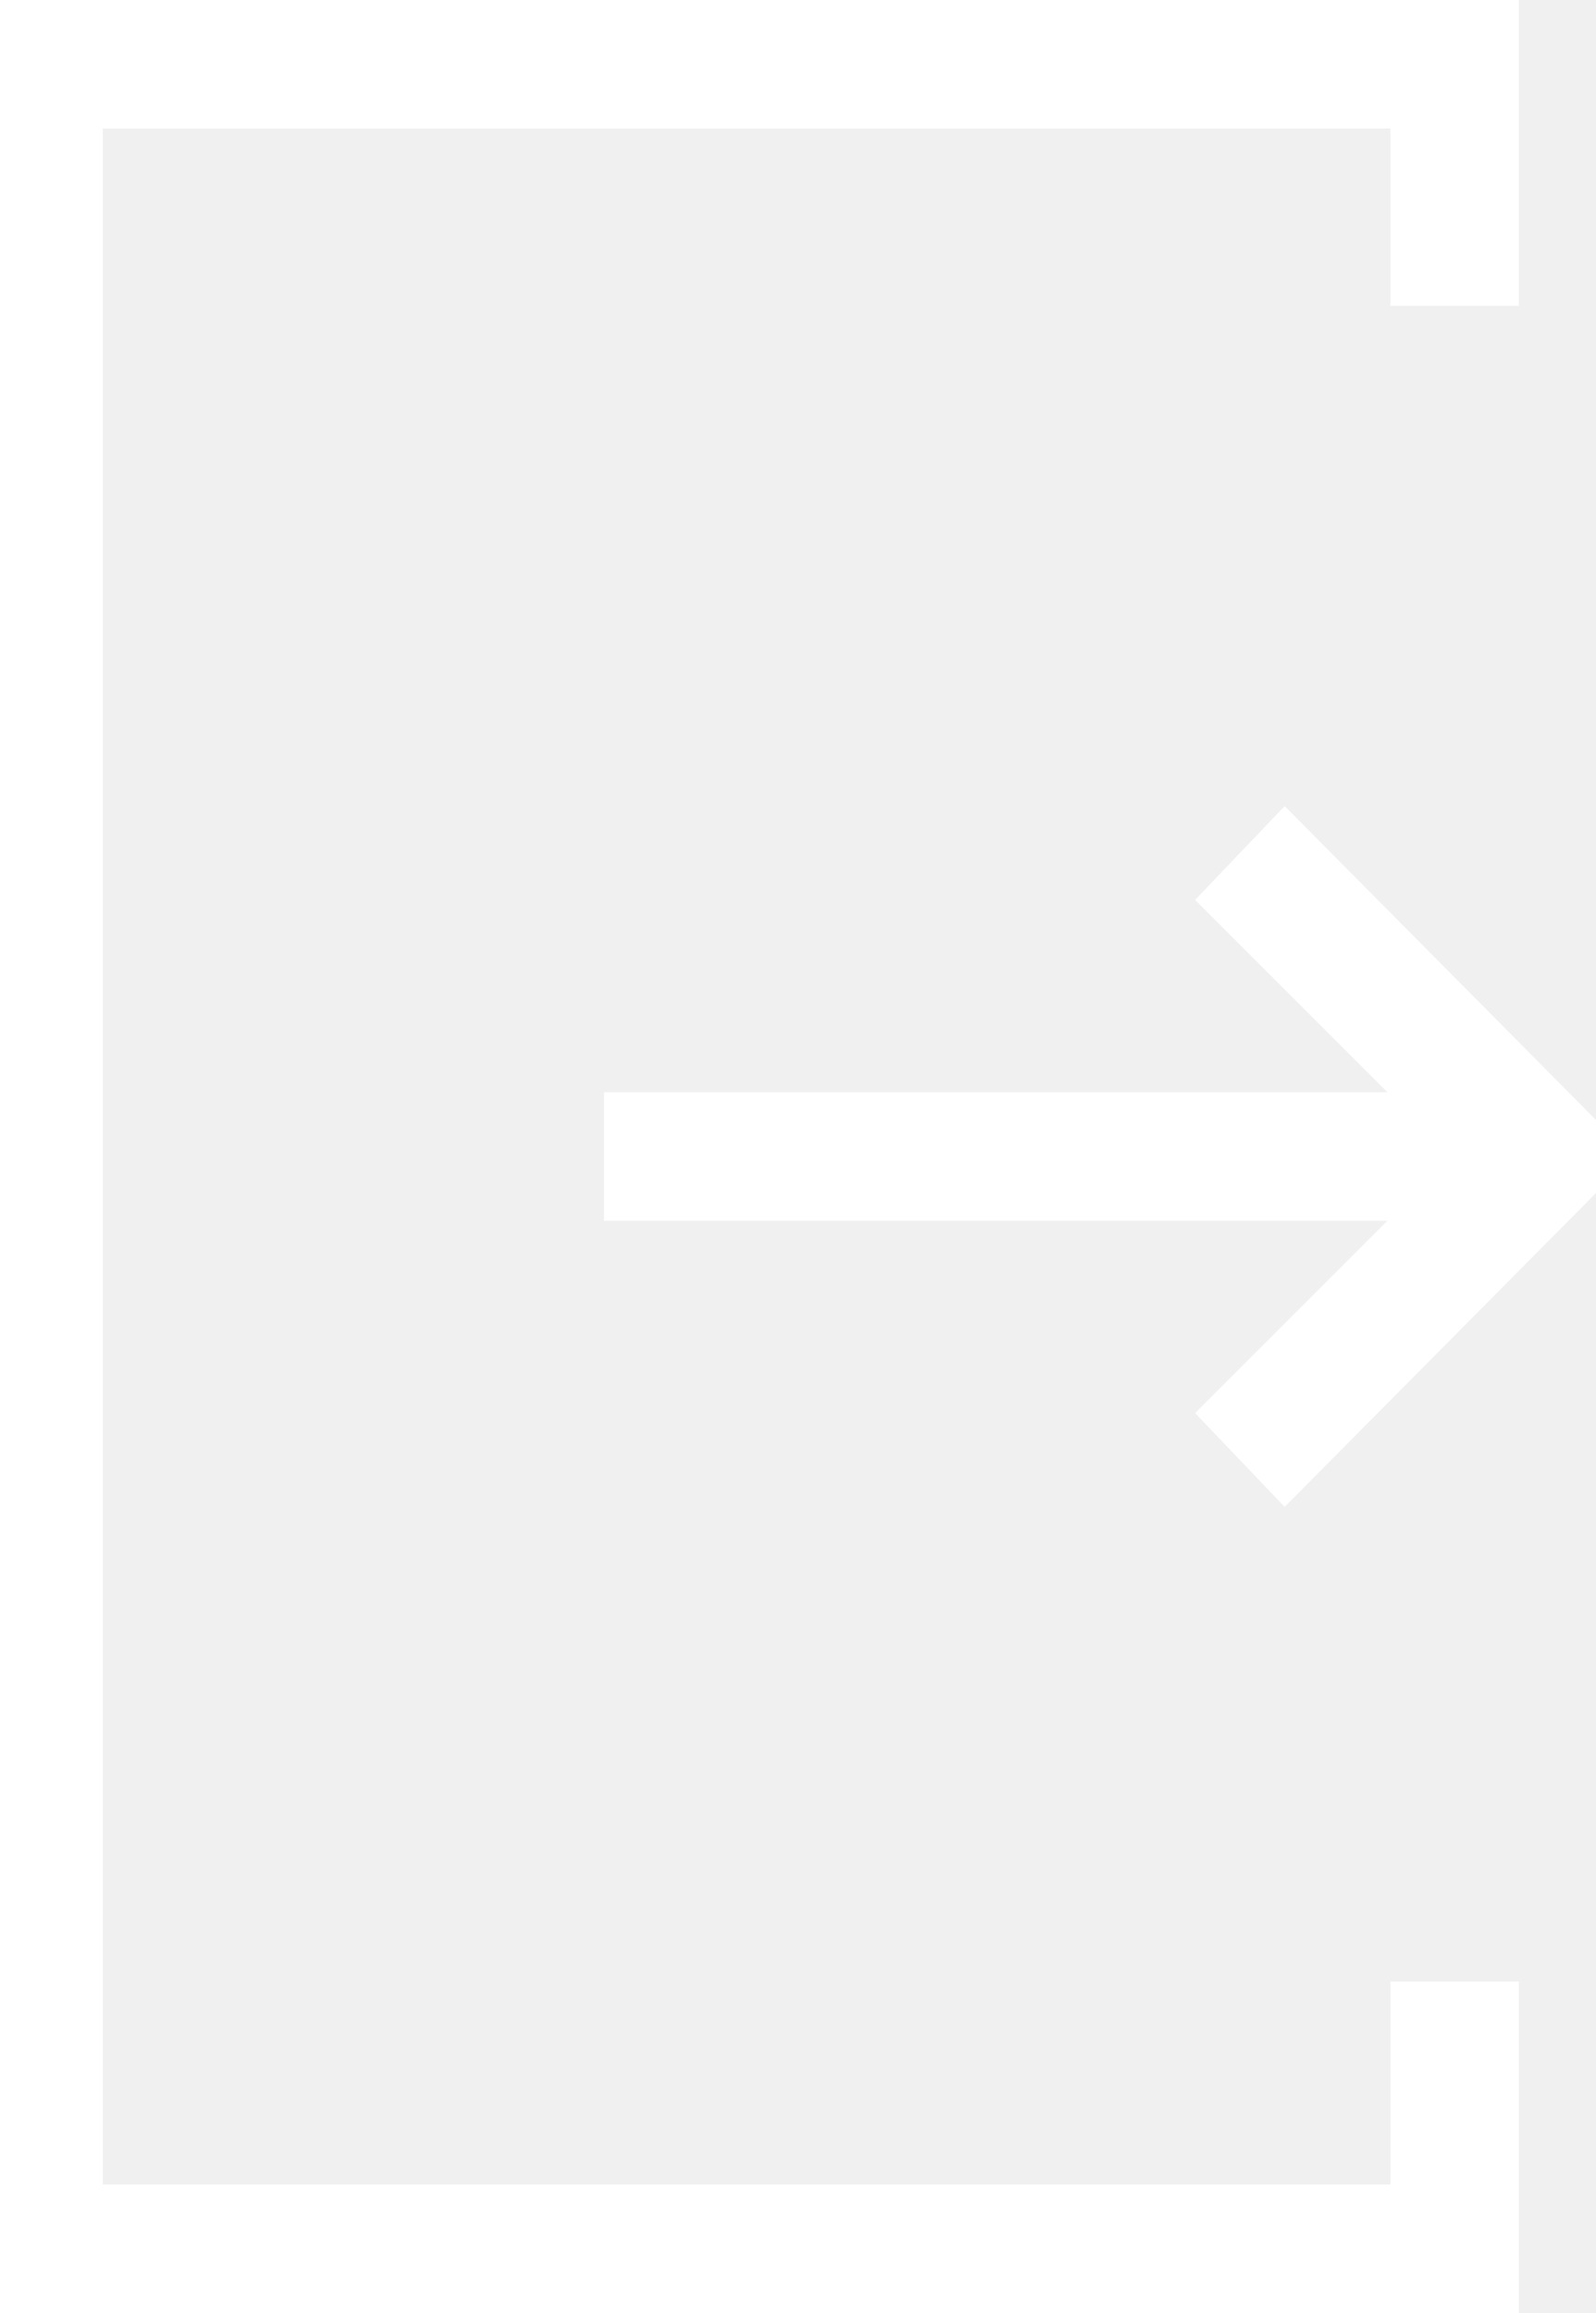
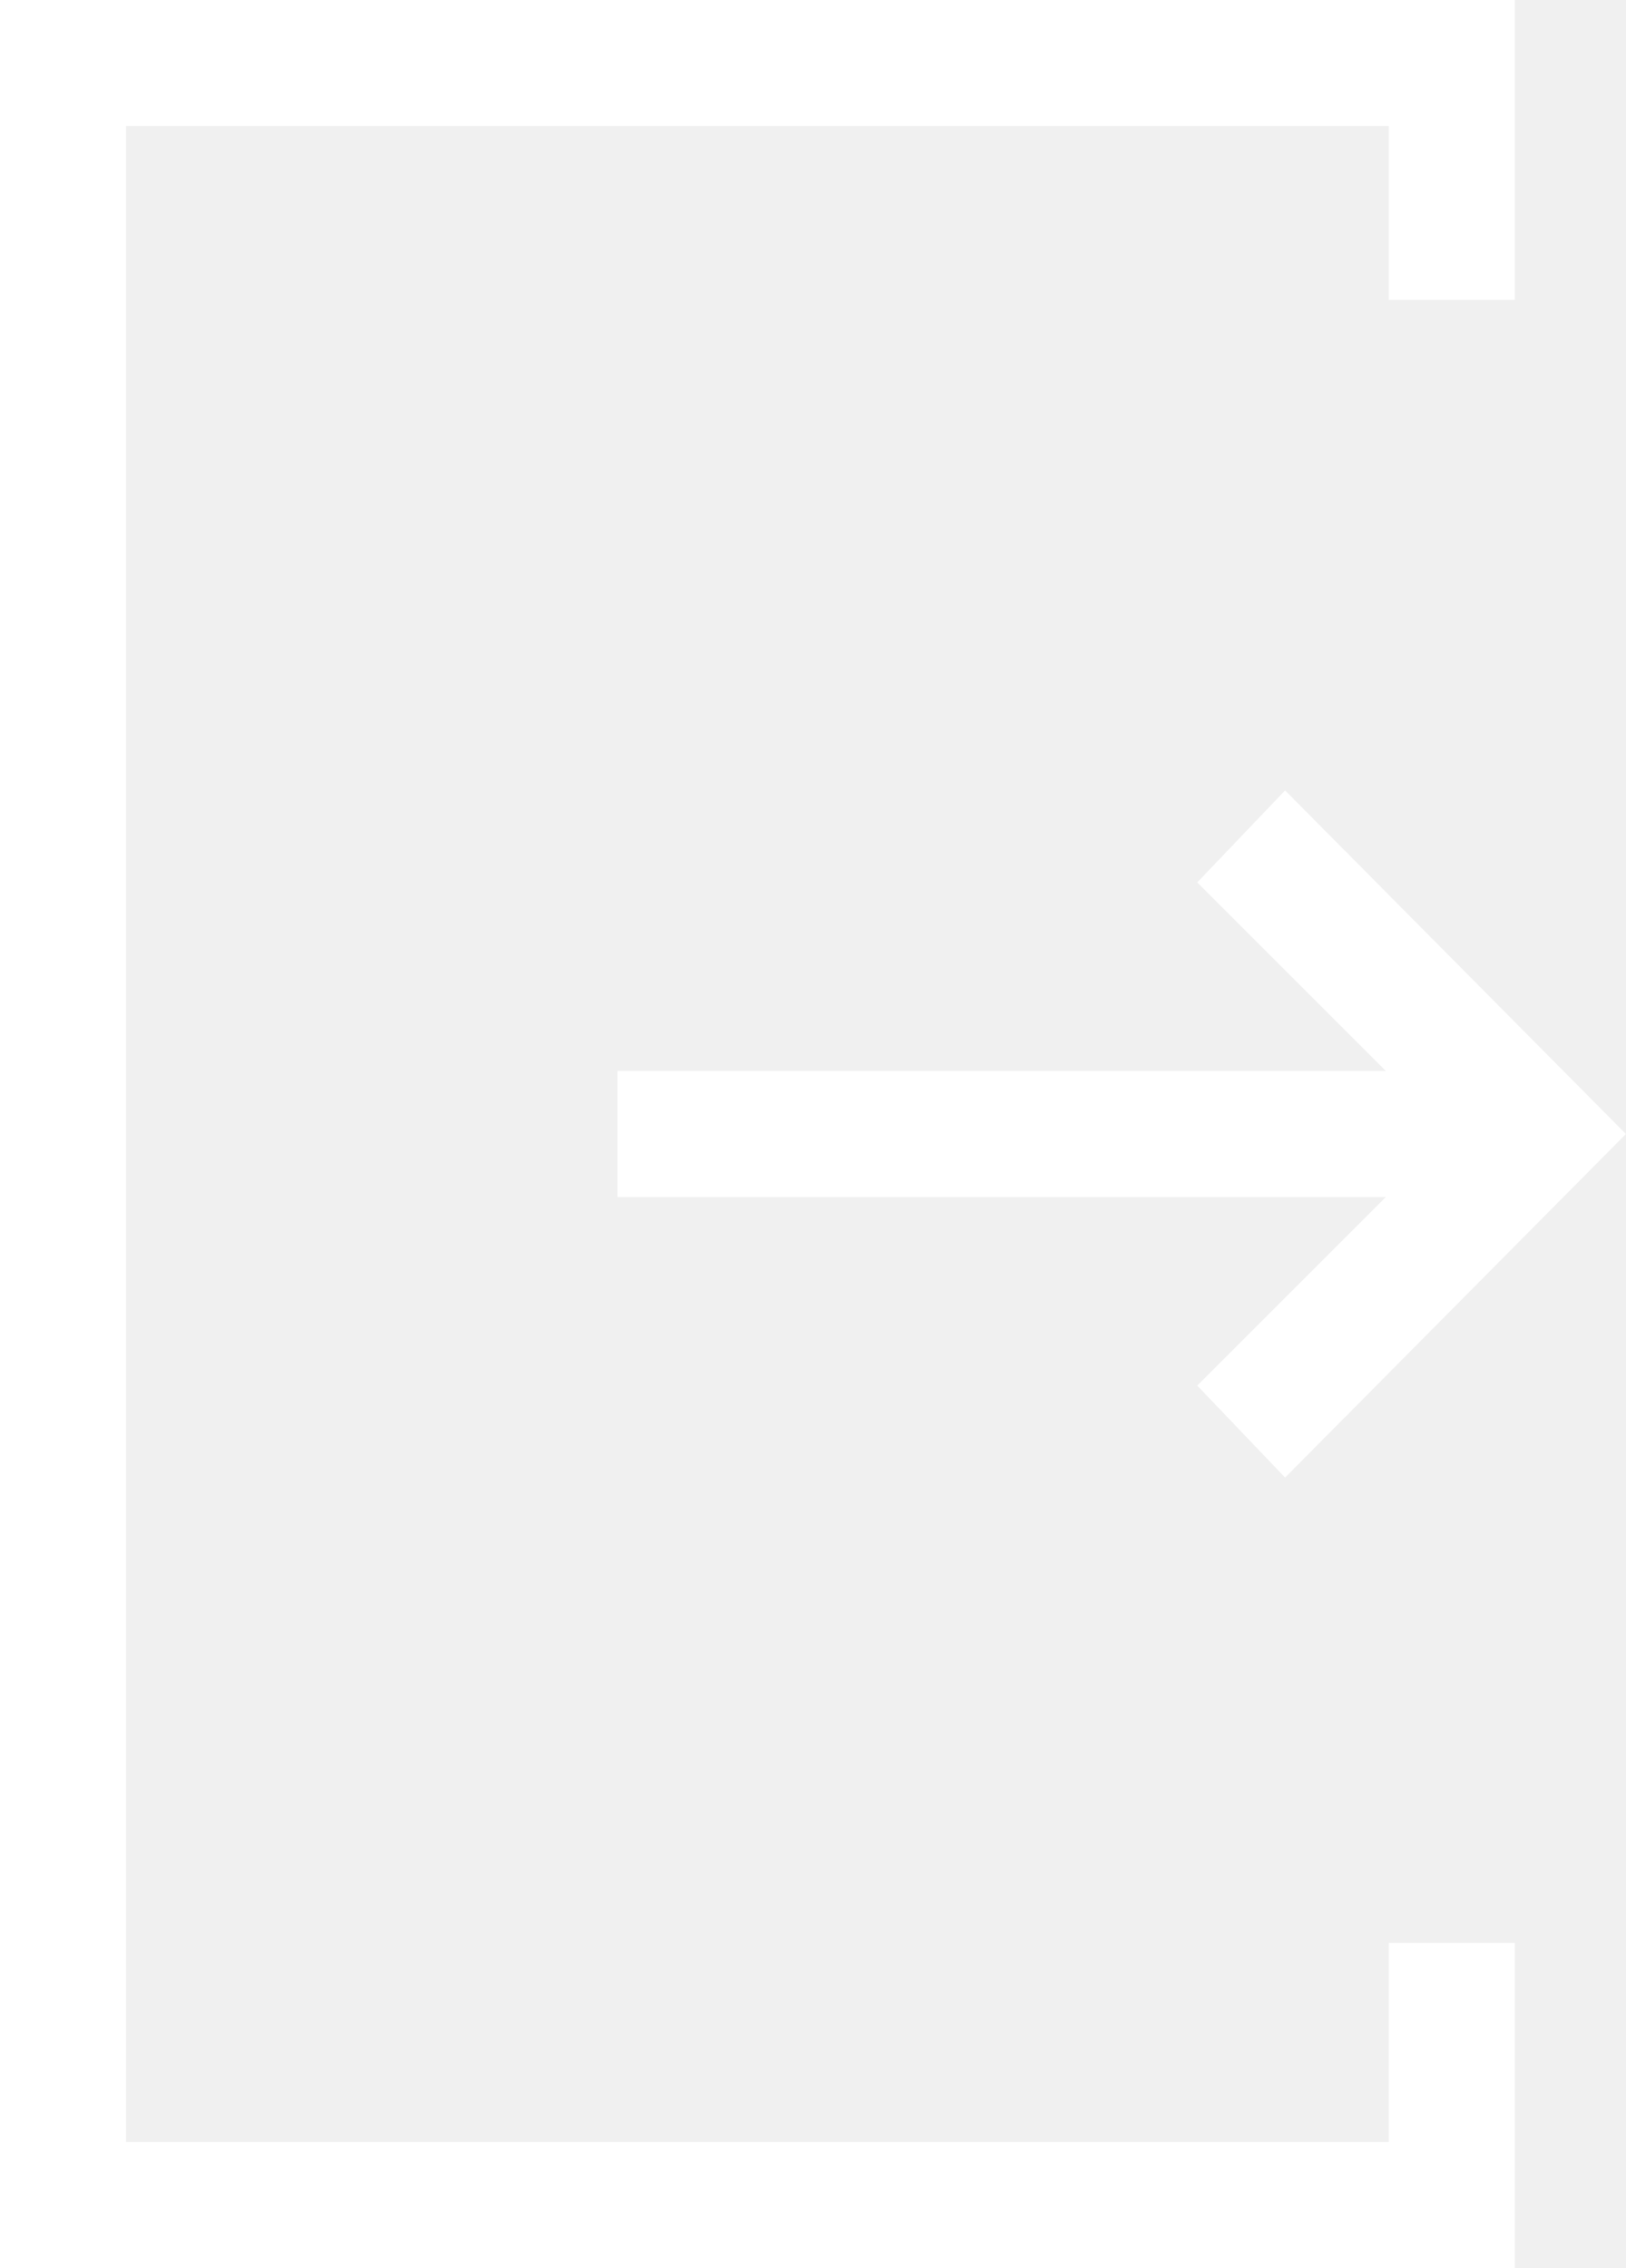
- <svg xmlns="http://www.w3.org/2000/svg" version="1.1" id="Layer_1" x="0px" y="0px" viewBox="0 0 62.1 90" style="enable-background:new 0 0 62.1 90;" xml:space="preserve">
-   <style type="text/css">
- 	.st0{fill:#FFFFFF;}
- </style>
-   <g stroke-width="2" stroke="white">
-     <polygon class="st0" points="55.1,86 3,86 3,4 55.1,4 55.1,10.9 58.1,10.9 58.1,1 0,1 0,89 58.1,89 58.1,78.1 55.1,78.1  " />
-     <polygon class="st0" points="50,57.2 62.1,45 50,32.8 47.9,35 56.4,43.5 24.5,43.5 24.5,46.5 56.4,46.5 47.9,55  " />
-   </g>
+ <svg xmlns="http://www.w3.org/2000/svg" id="513ac545-8e69-4c37-af70-844fc6636296" data-name="Layer 1" viewBox="0 0 64.51 90">
+   <defs>
+     <style>.ffa38414-f4bb-4ae6-95a9-233eacefcebc{fill:#fff;stroke:#fff;stroke-width:2px;}</style>
+   </defs>
+   <polygon class="ffa38414-f4bb-4ae6-95a9-233eacefcebc" points="56.1 86 4 86 4 4 56.1 4 56.1 10.9 59.1 10.9 59.1 1 1 1 1 89 59.1 89 59.1 78.1 56.1 78.1 56.1 86" />
+   <polygon class="ffa38414-f4bb-4ae6-95a9-233eacefcebc" points="51 57.2 63.1 45 51 32.8 48.9 35 57.4 43.5 25.5 43.5 25.5 46.5 57.4 46.5 48.9 55 51 57.2" />
</svg>
